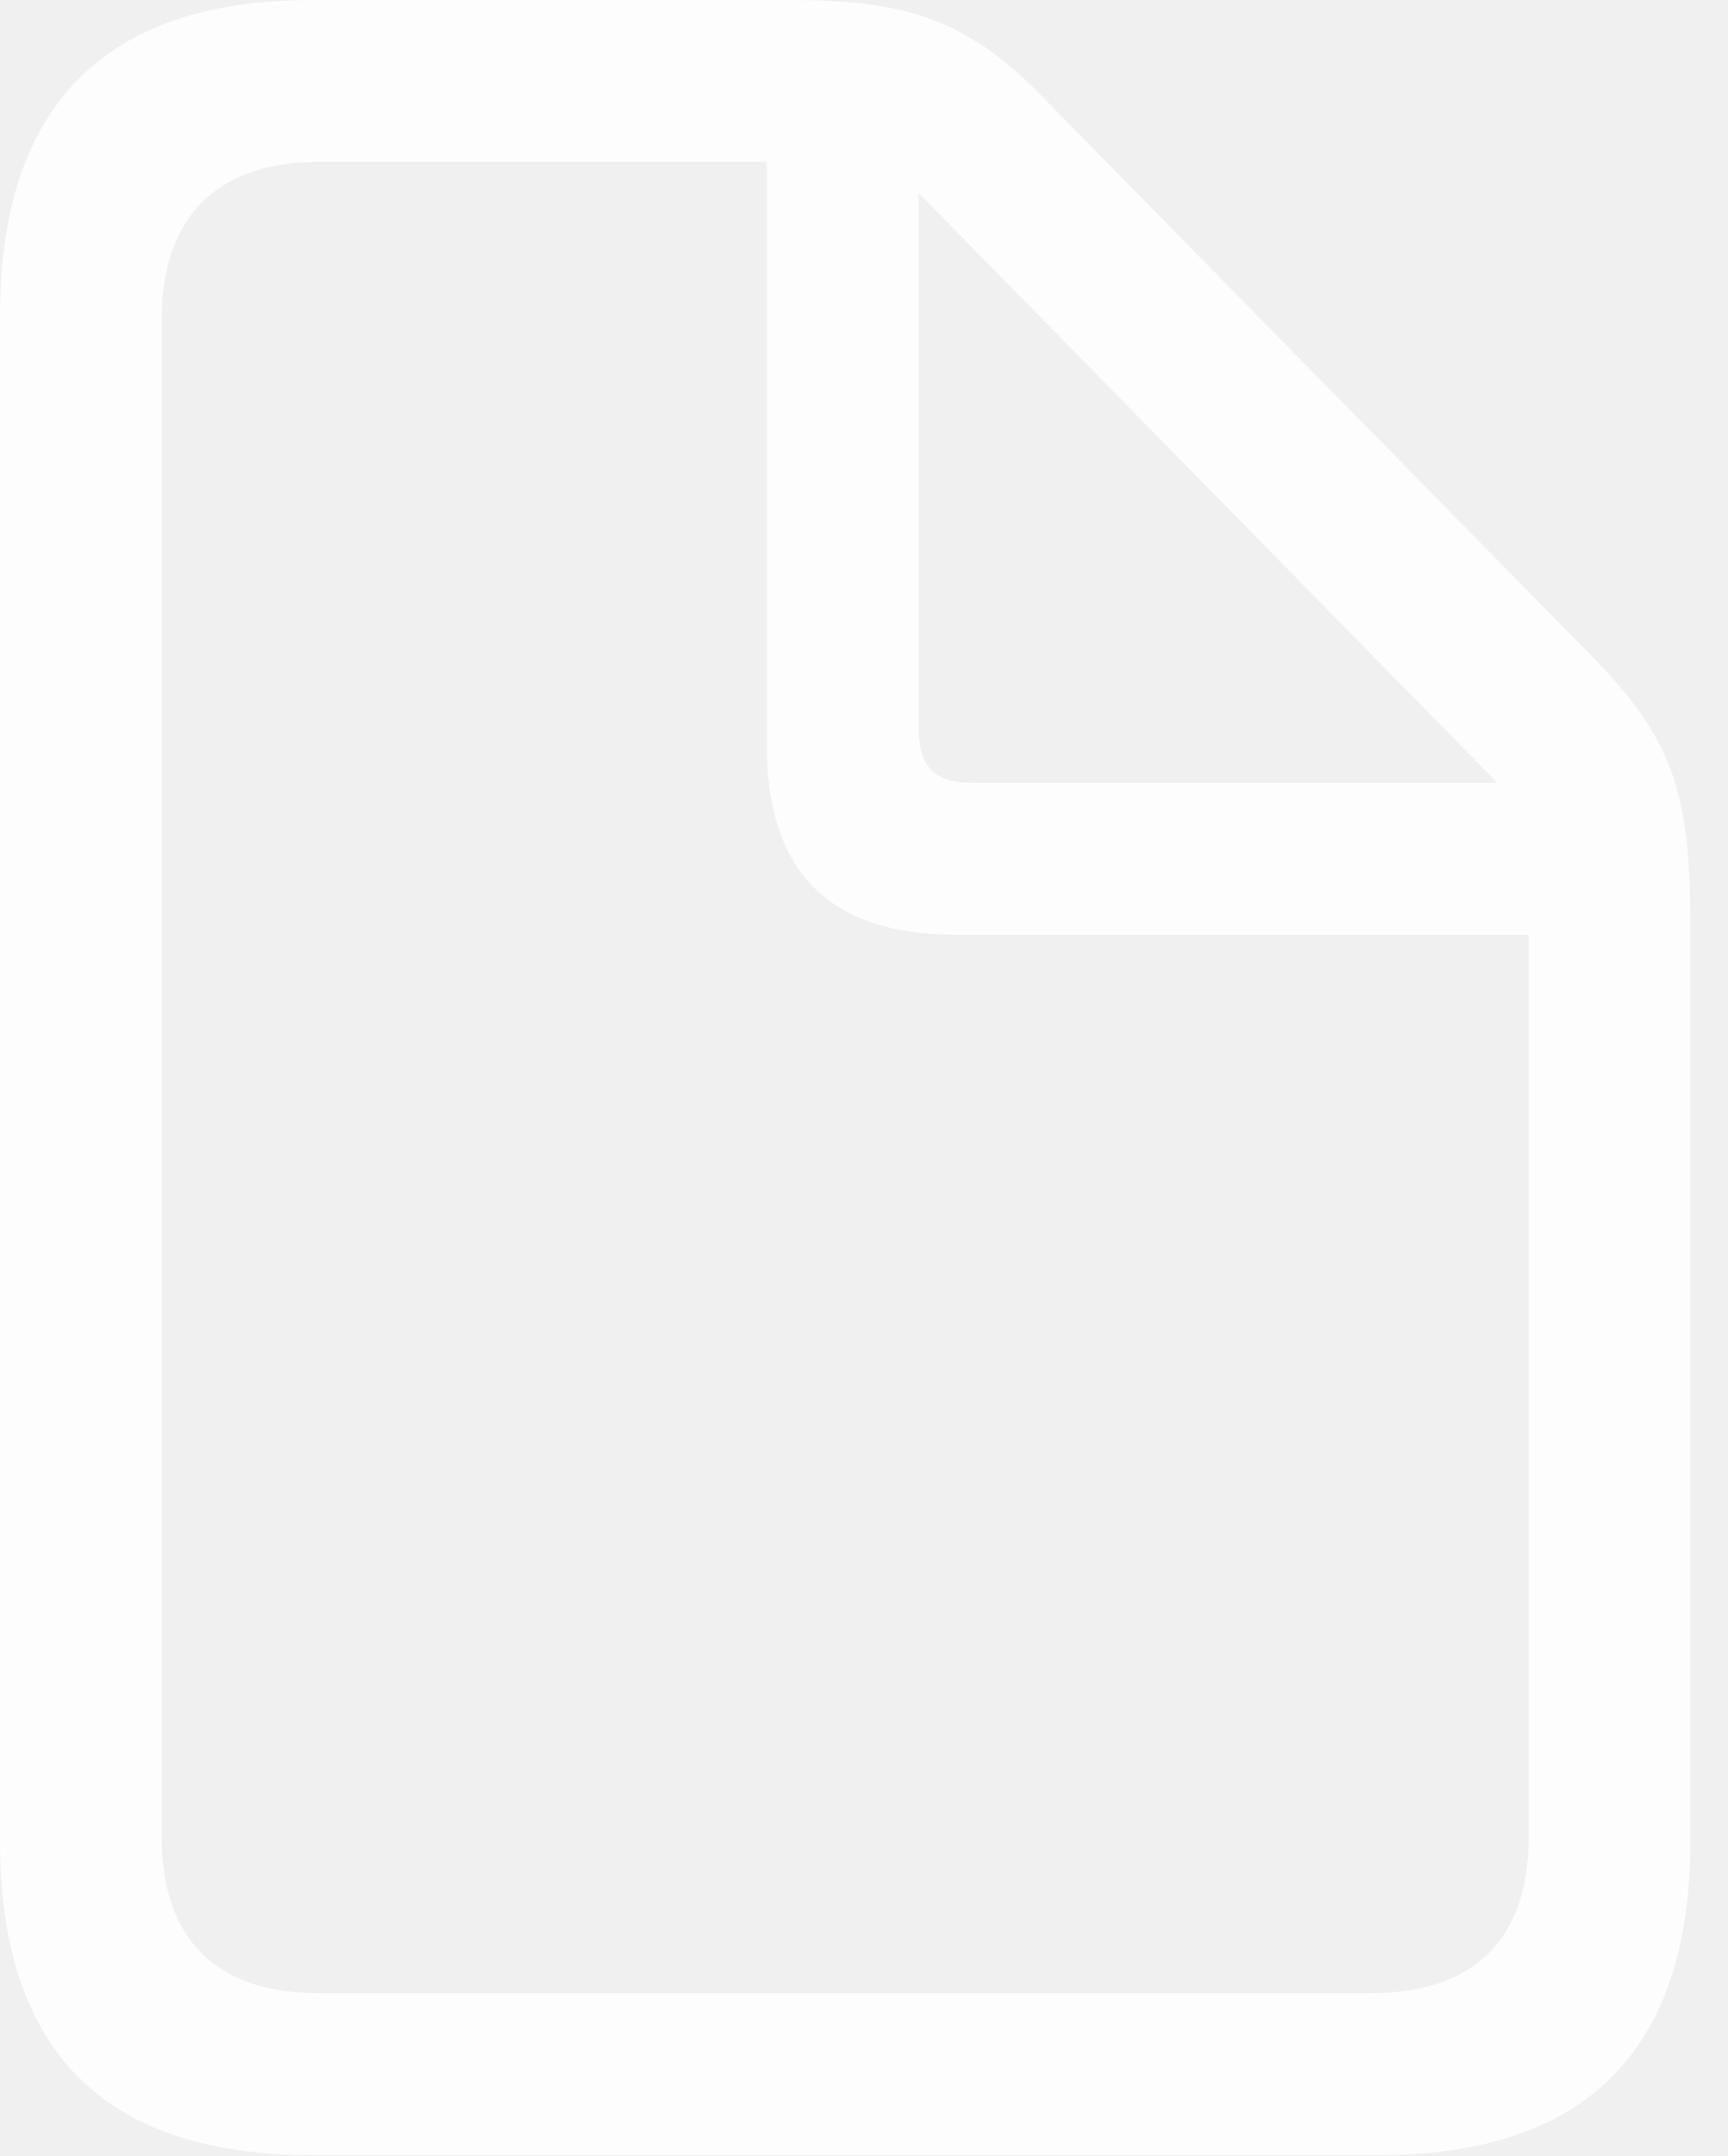
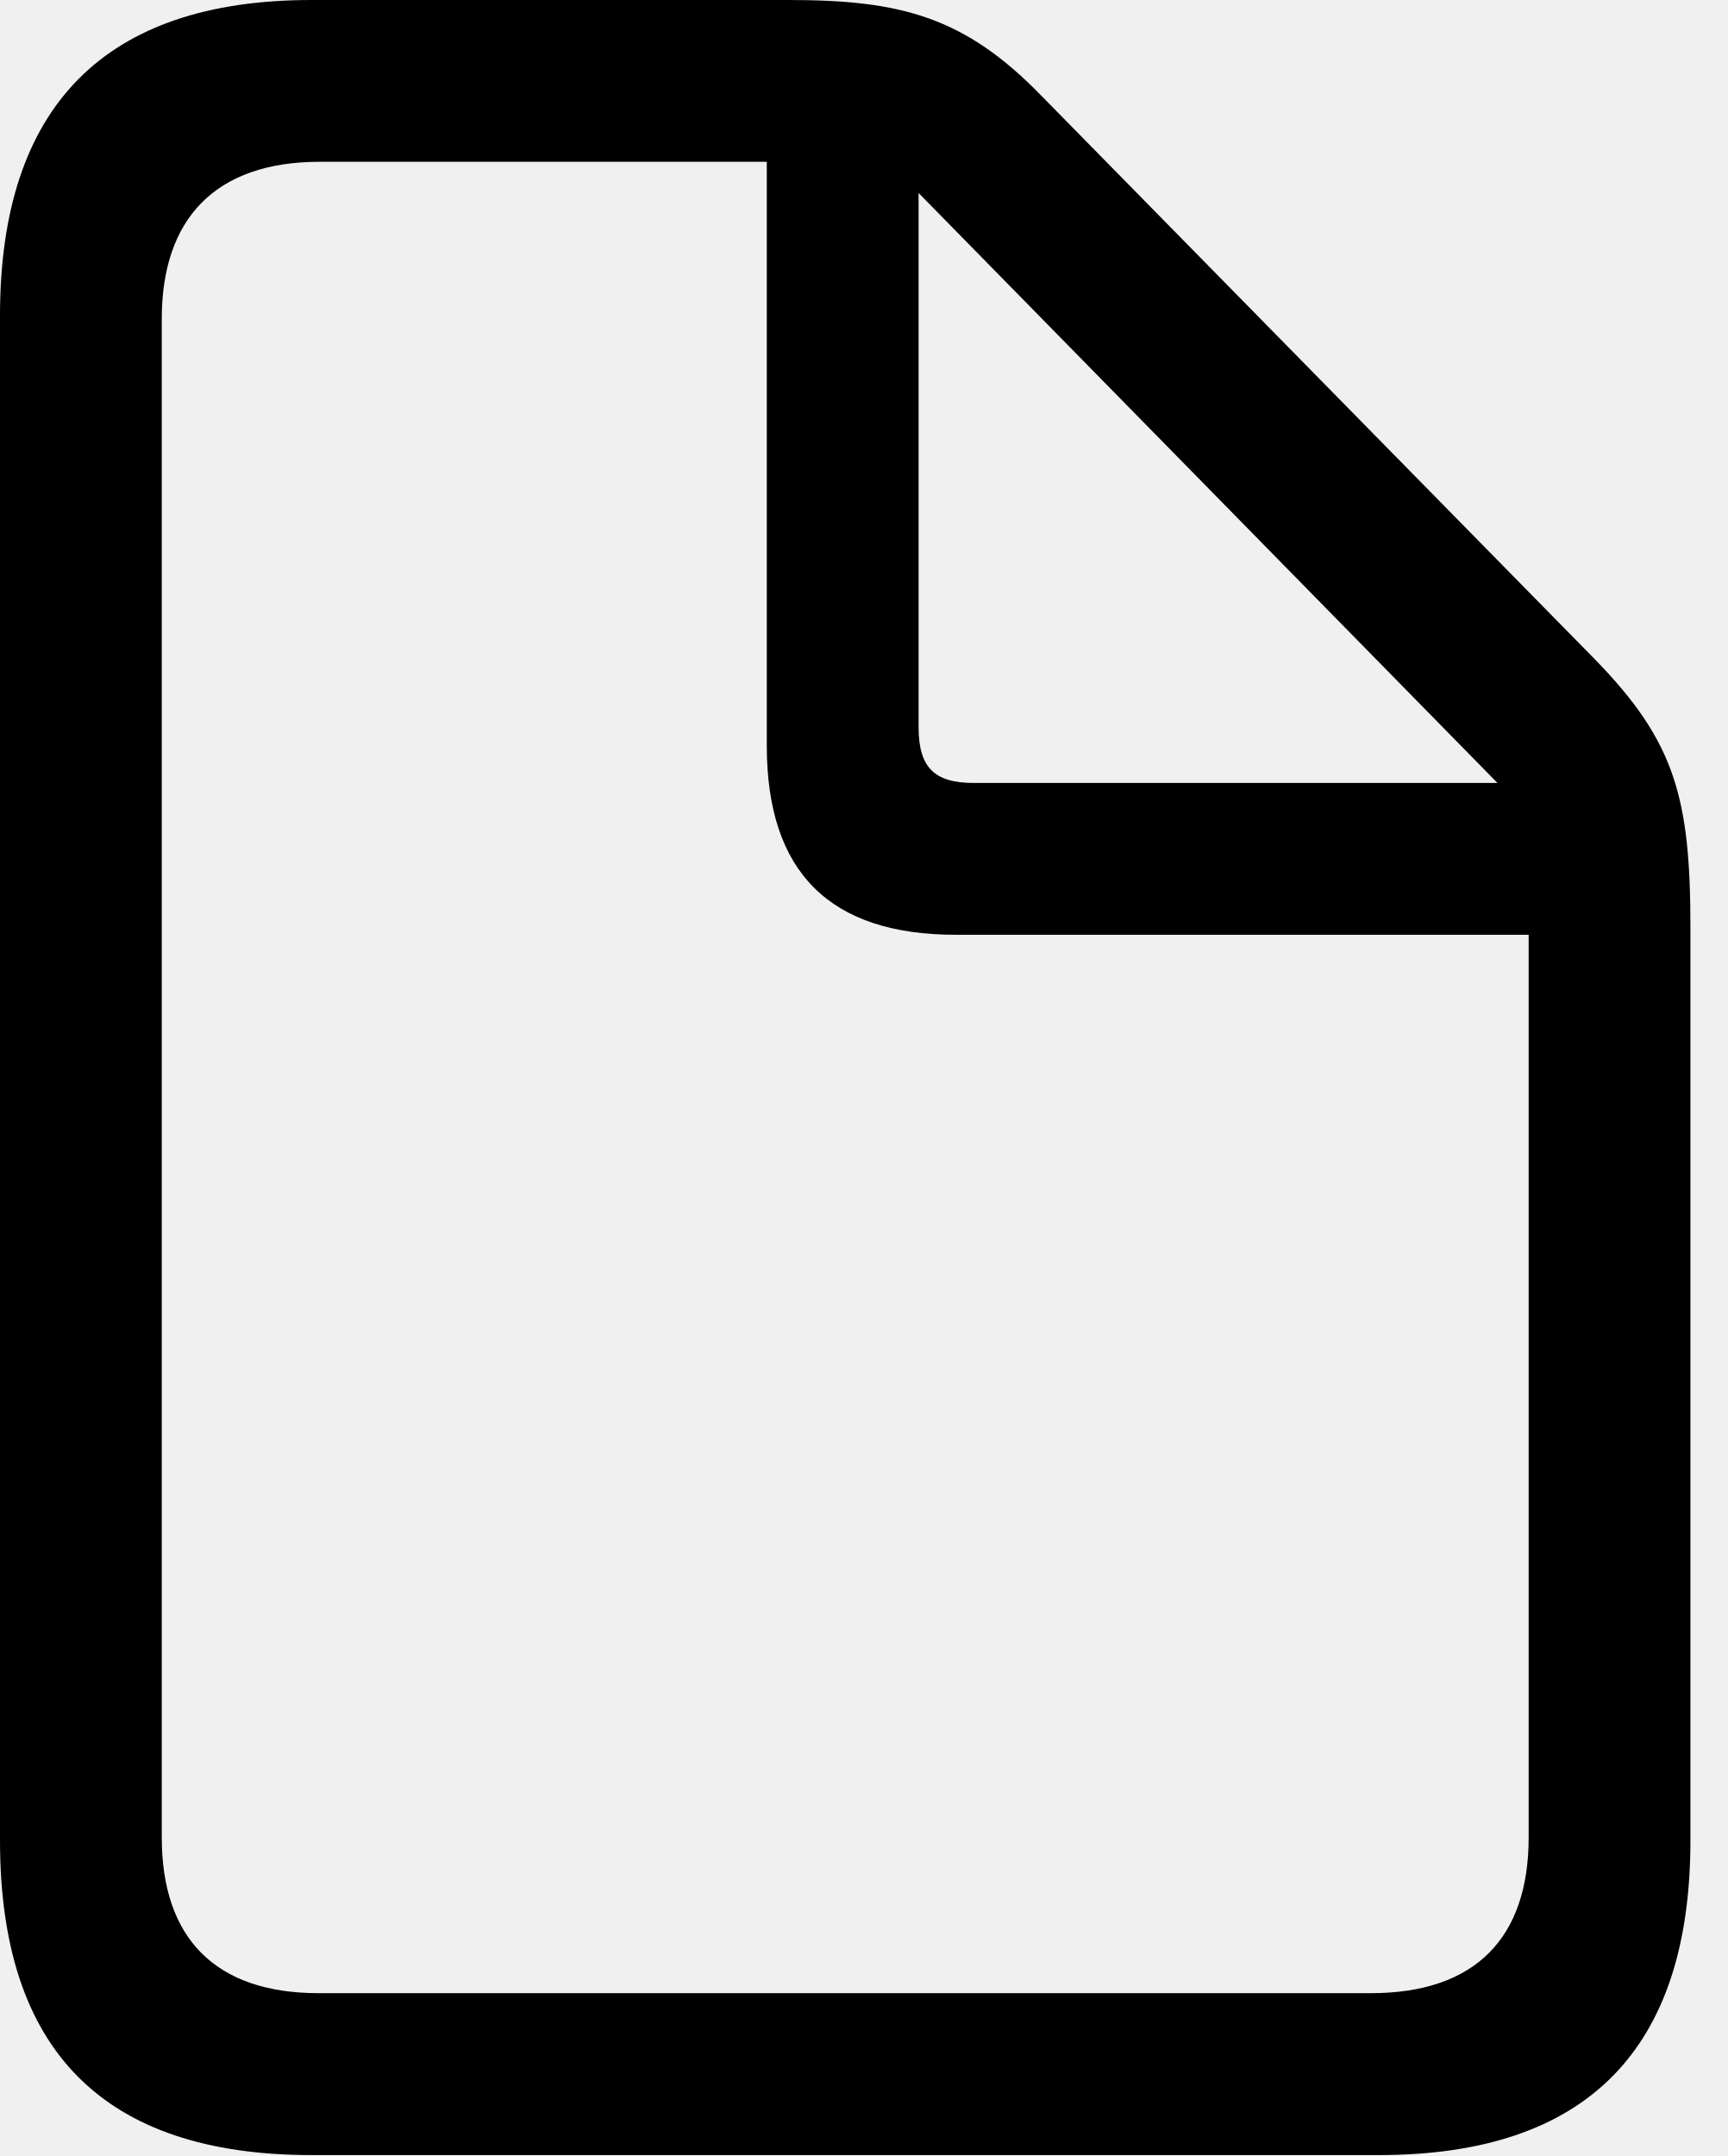
<svg xmlns="http://www.w3.org/2000/svg" version="1.1" viewBox="0 0 16.787 20.947">
  <g>
    <rect height="20.947" opacity="0" width="16.787" x="0" y="0" />
-     <path d="M3.027 20.938L13.398 20.938C15.42 20.938 16.426 19.912 16.426 17.881L16.426 9.014C16.426 7.754 16.279 7.207 15.498 6.406L10.117 0.928C9.375 0.166 8.76 0 7.666 0L3.027 0C1.016 0 0 1.035 0 3.066L0 17.881C0 19.922 1.006 20.938 3.027 20.938ZM3.096 19.365C2.09 19.365 1.572 18.828 1.572 17.852L1.572 3.096C1.572 2.129 2.09 1.572 3.105 1.572L7.451 1.572L7.451 7.246C7.451 8.477 8.066 9.082 9.287 9.082L14.854 9.082L14.854 17.852C14.854 18.828 14.336 19.365 13.32 19.365ZM9.463 7.607C9.072 7.607 8.926 7.451 8.926 7.061L8.926 1.875L14.551 7.607Z" fill="white" fill-opacity="0.85" />
+     <path d="M3.027 20.938L13.398 20.938C15.42 20.938 16.426 19.912 16.426 17.881L16.426 9.014C16.426 7.754 16.279 7.207 15.498 6.406L10.117 0.928C9.375 0.166 8.76 0 7.666 0L3.027 0C1.016 0 0 1.035 0 3.066L0 17.881C0 19.922 1.006 20.938 3.027 20.938ZM3.096 19.365C2.09 19.365 1.572 18.828 1.572 17.852L1.572 3.096C1.572 2.129 2.09 1.572 3.105 1.572L7.451 1.572L7.451 7.246C7.451 8.477 8.066 9.082 9.287 9.082L14.854 9.082L14.854 17.852C14.854 18.828 14.336 19.365 13.32 19.365ZM9.463 7.607C9.072 7.607 8.926 7.451 8.926 7.061L8.926 1.875L14.551 7.607Z" fill="currentColor" />
  </g>
</svg>
